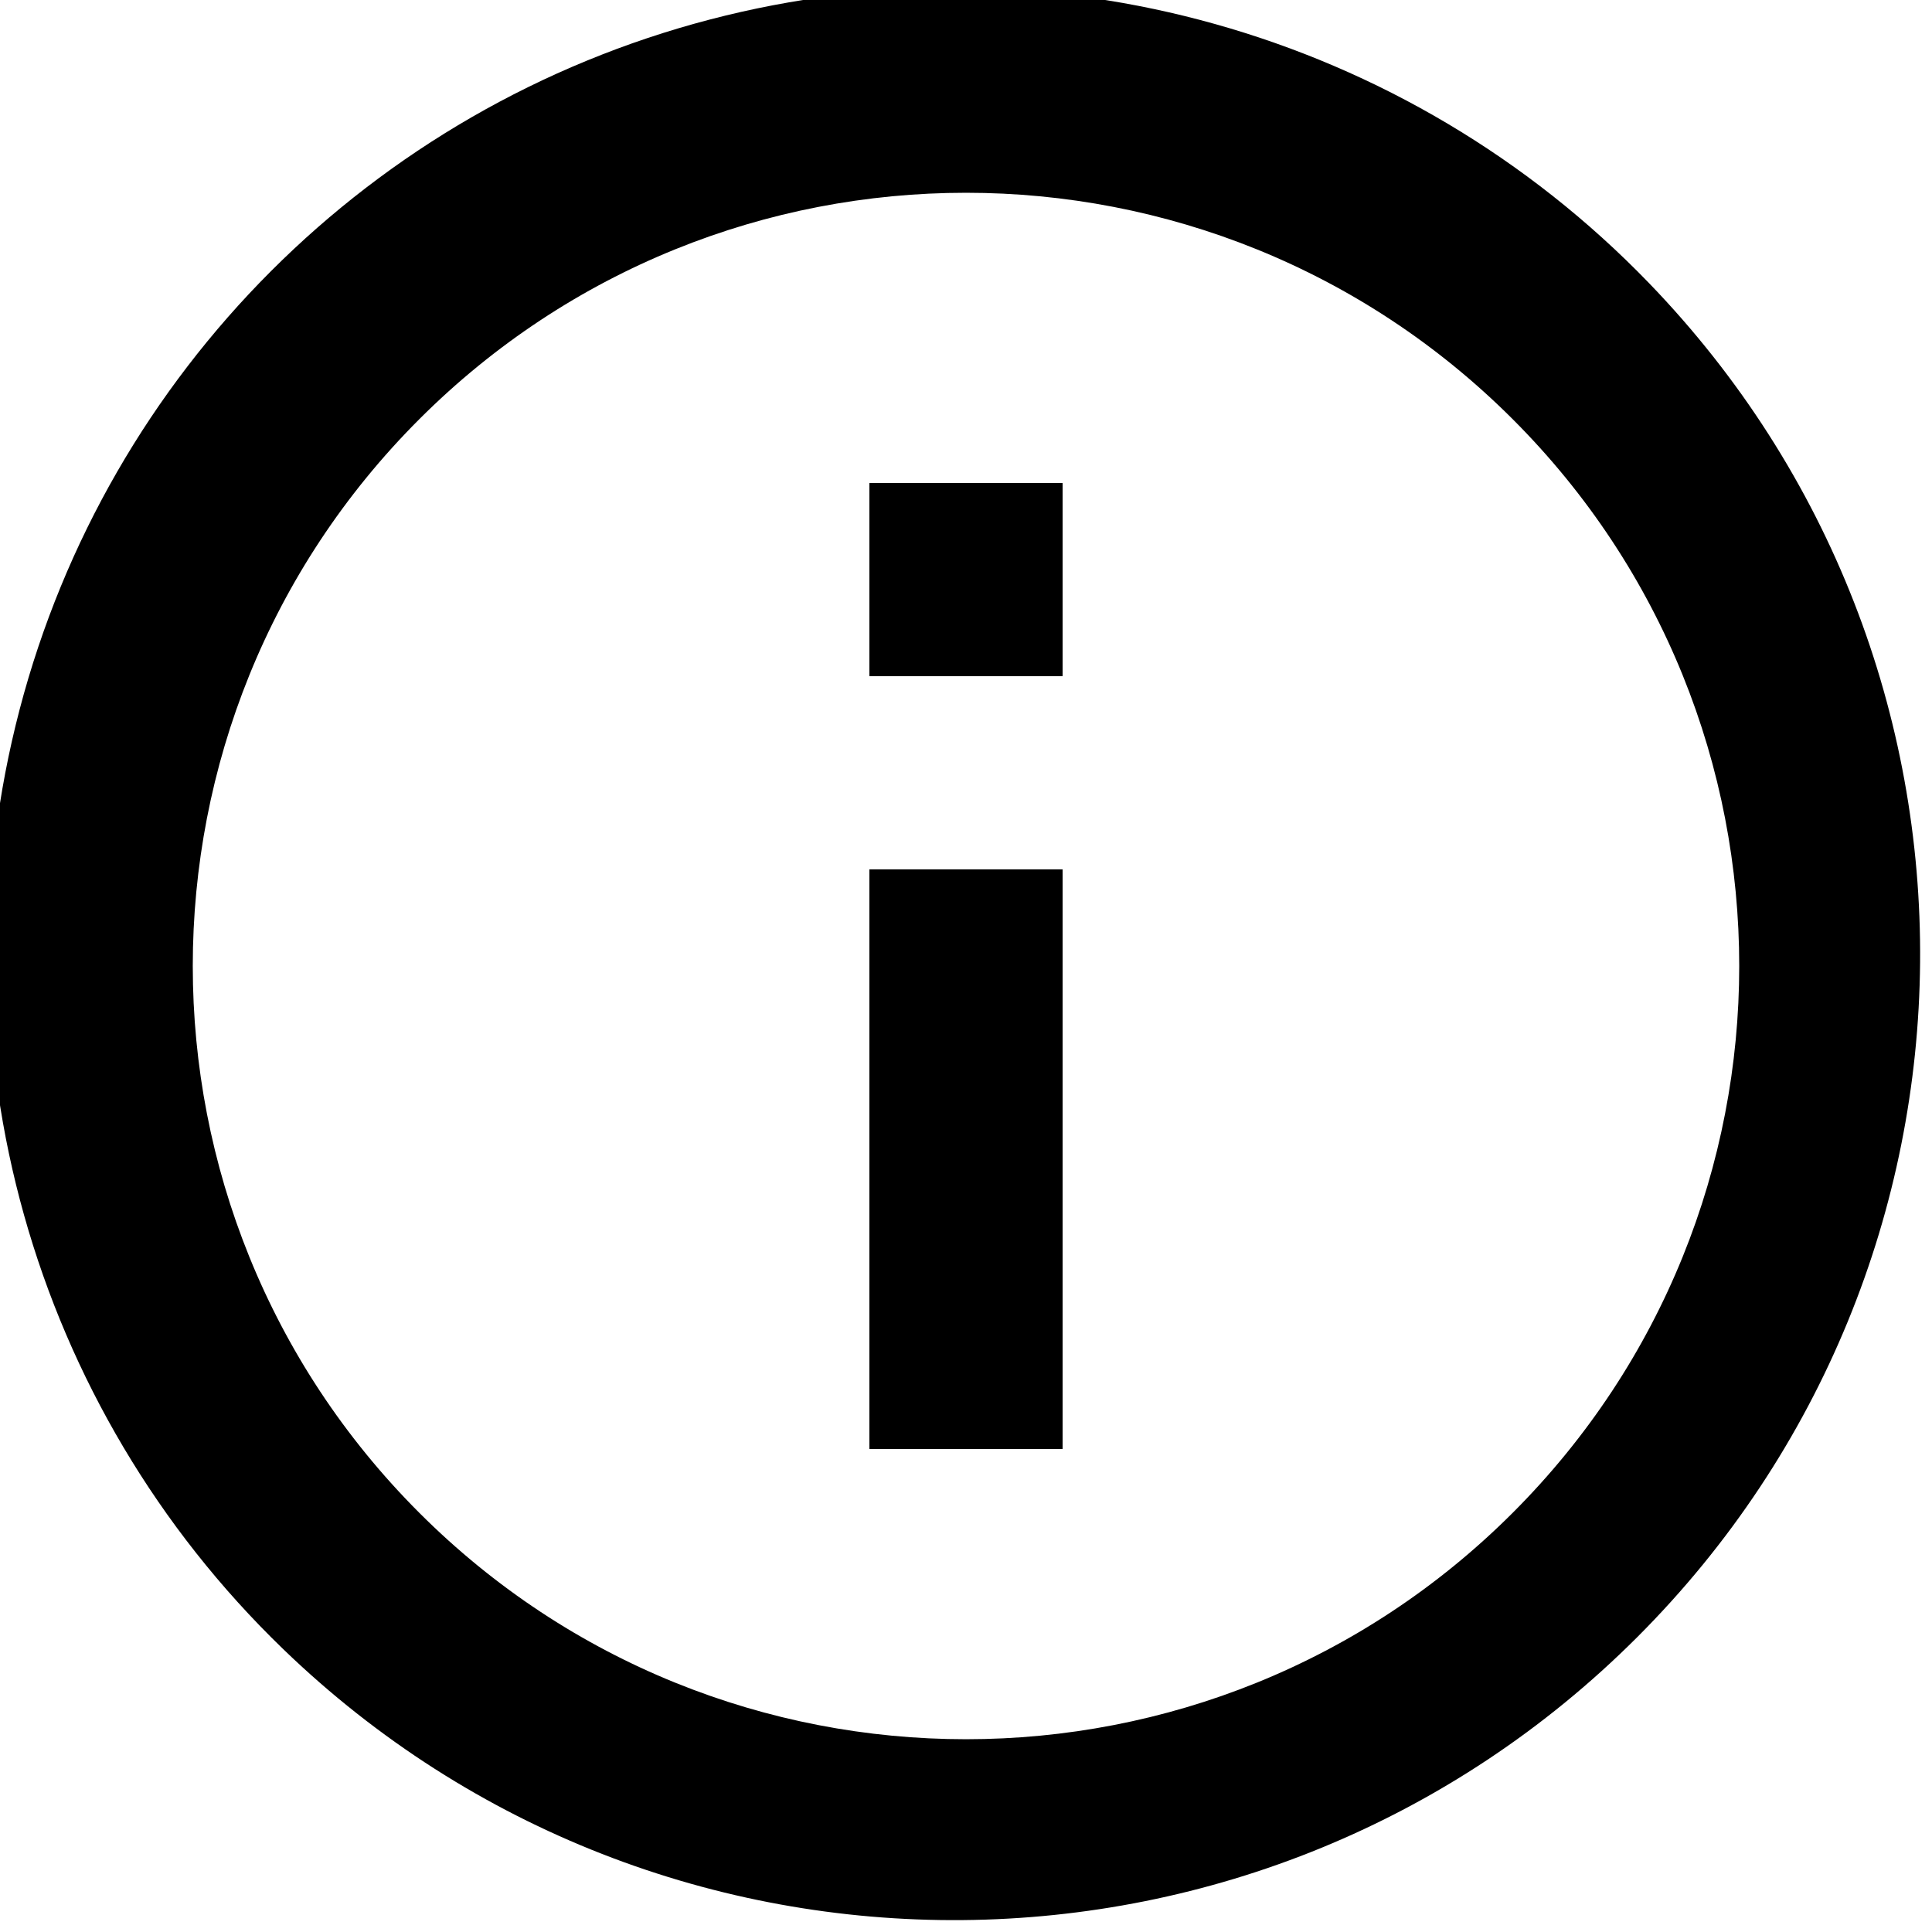
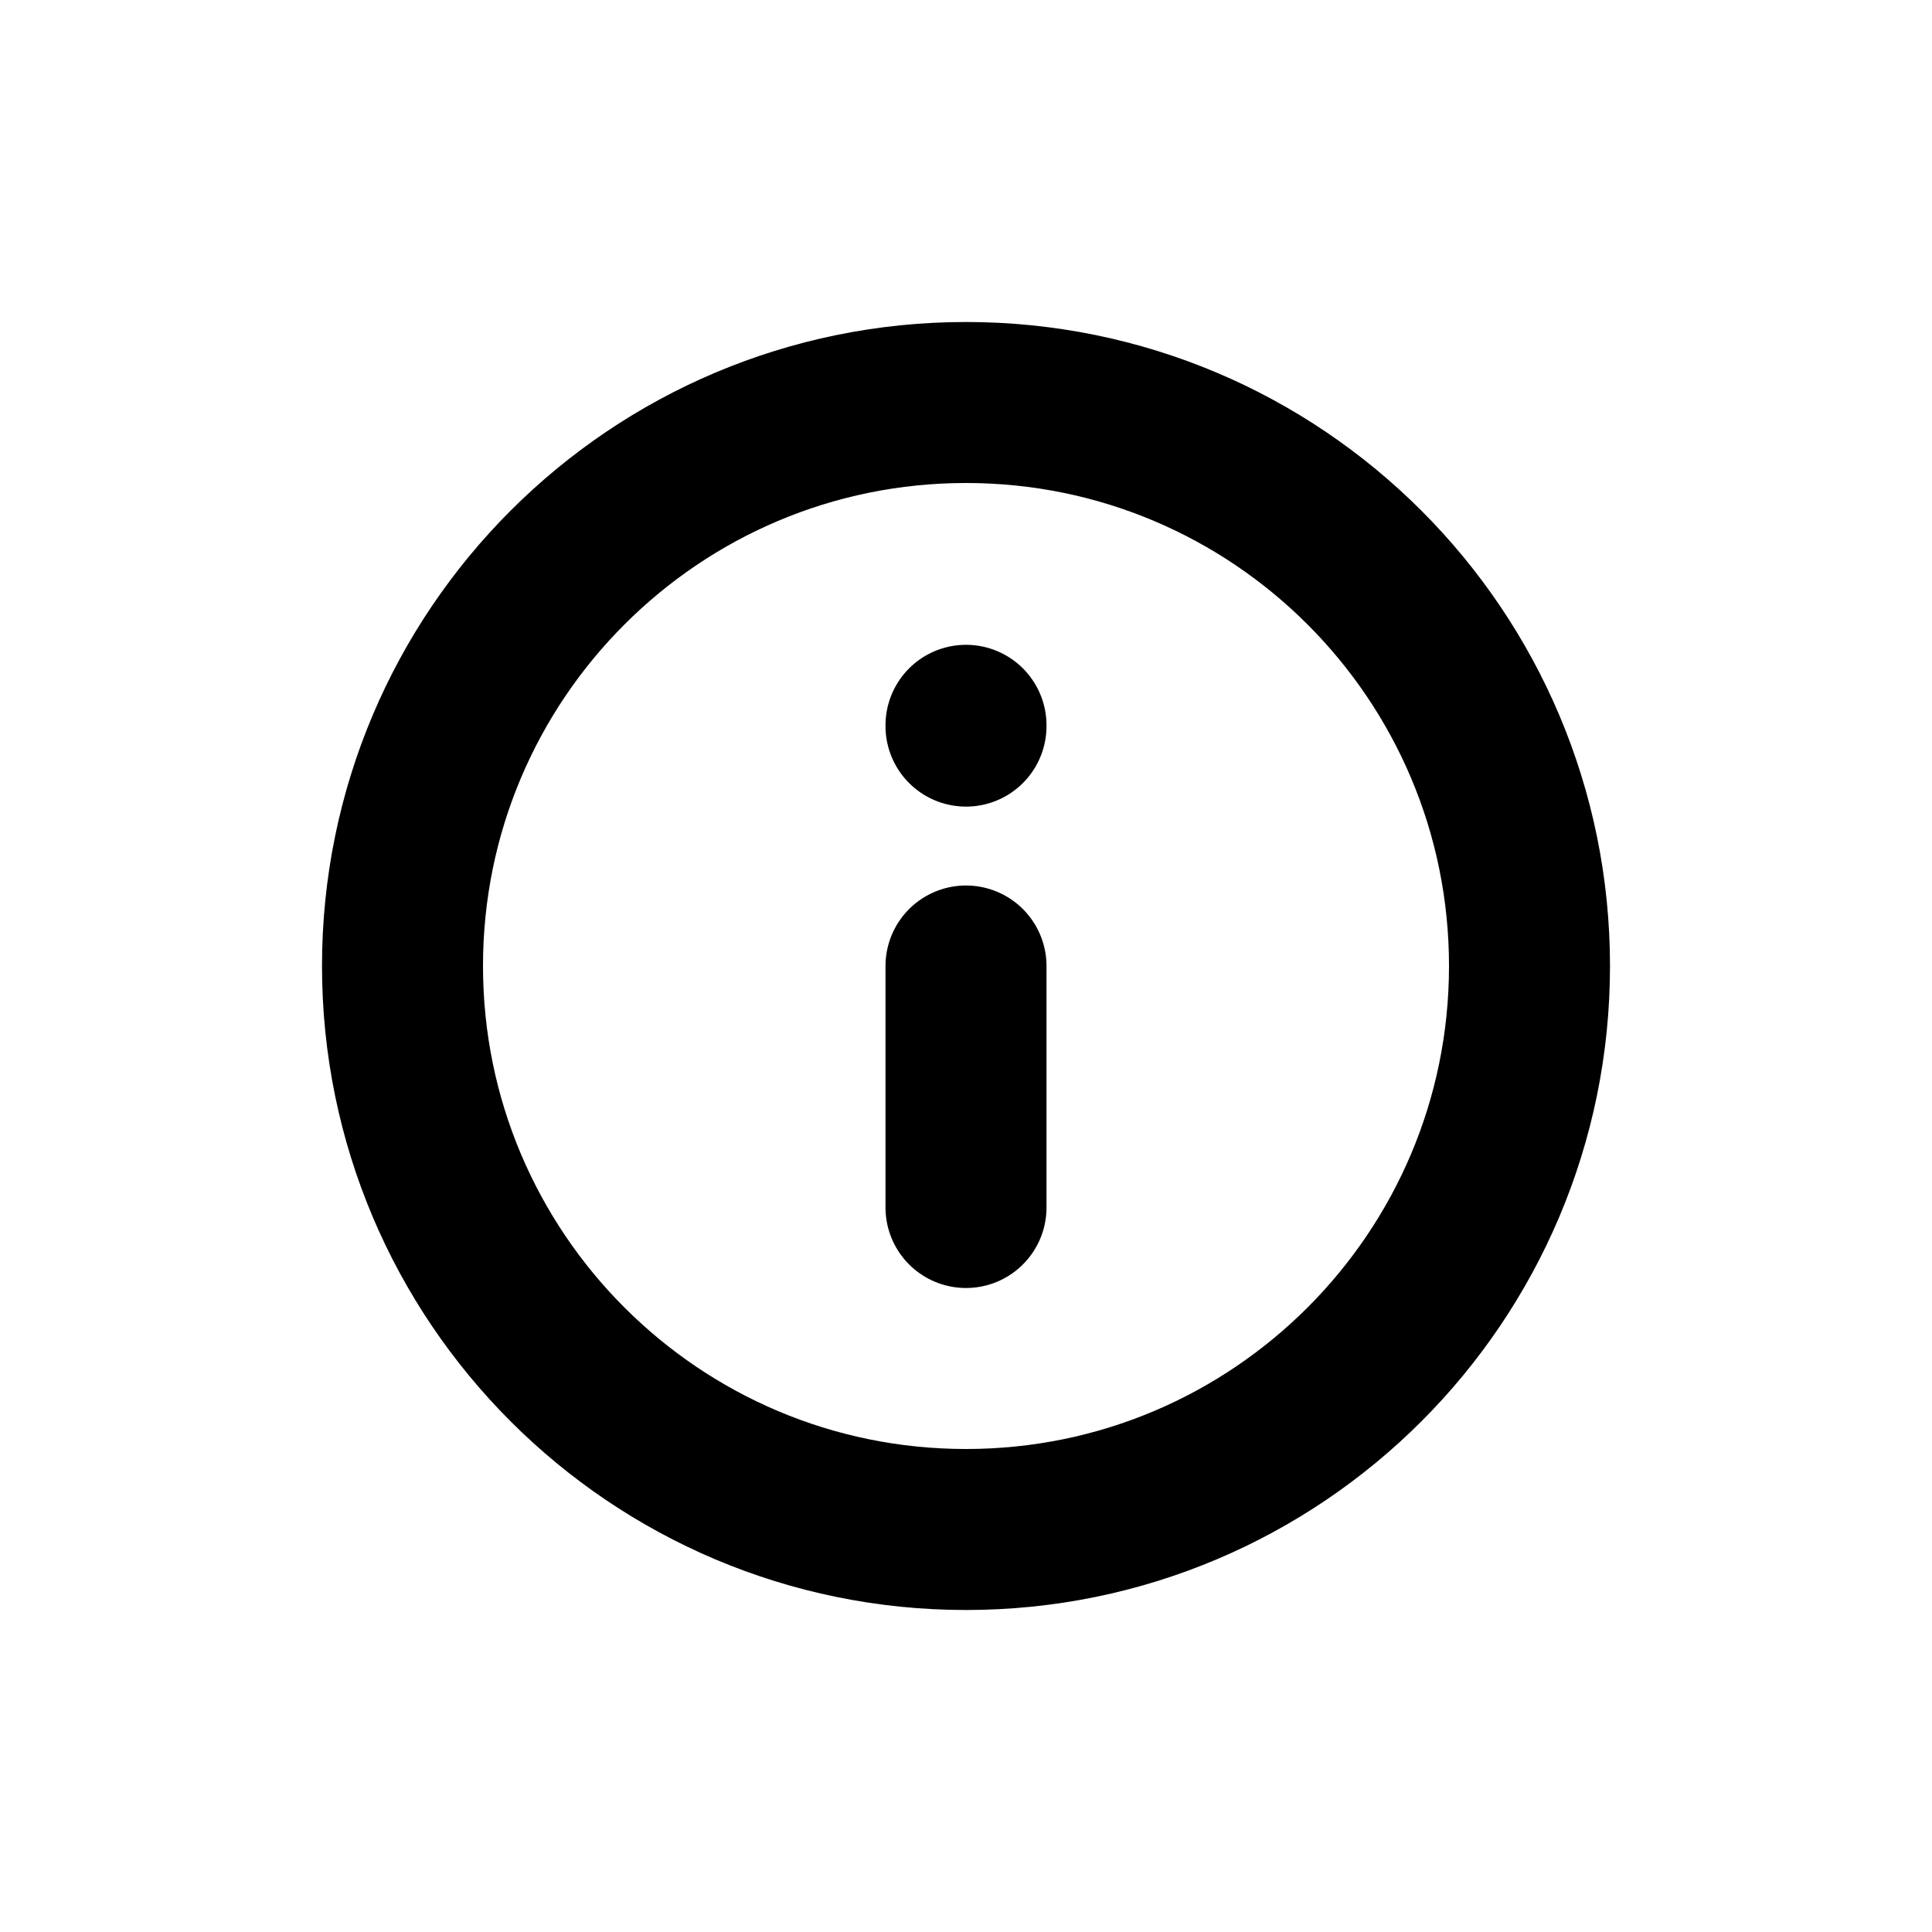
- <svg xmlns="http://www.w3.org/2000/svg" fill="#000" height="18" width="18" viewBox="0 0 20 20">
-   <path d="M2.93 17.07A10 10 0 1 1 17.07 2.93 10 10 0 0 1 2.93 17.07zm12.73-1.41A8 8 0 1 0 4.34 4.34a8 8 0 0 0 11.32 11.32zM9 11V9h2v6H9v-4zm0-6h2v2H9V5z" />
+ <svg xmlns="http://www.w3.org/2000/svg" width="24" height="24" fill="none" viewBox="0 0 24 24">
+   <path stroke="currentColor" stroke-linecap="round" stroke-width="2" d="M5 12a7 7 90 0 1 14 0 7 7 90 0 1-14 0zM12 9.02v-.01M12 12v3" />
</svg>
